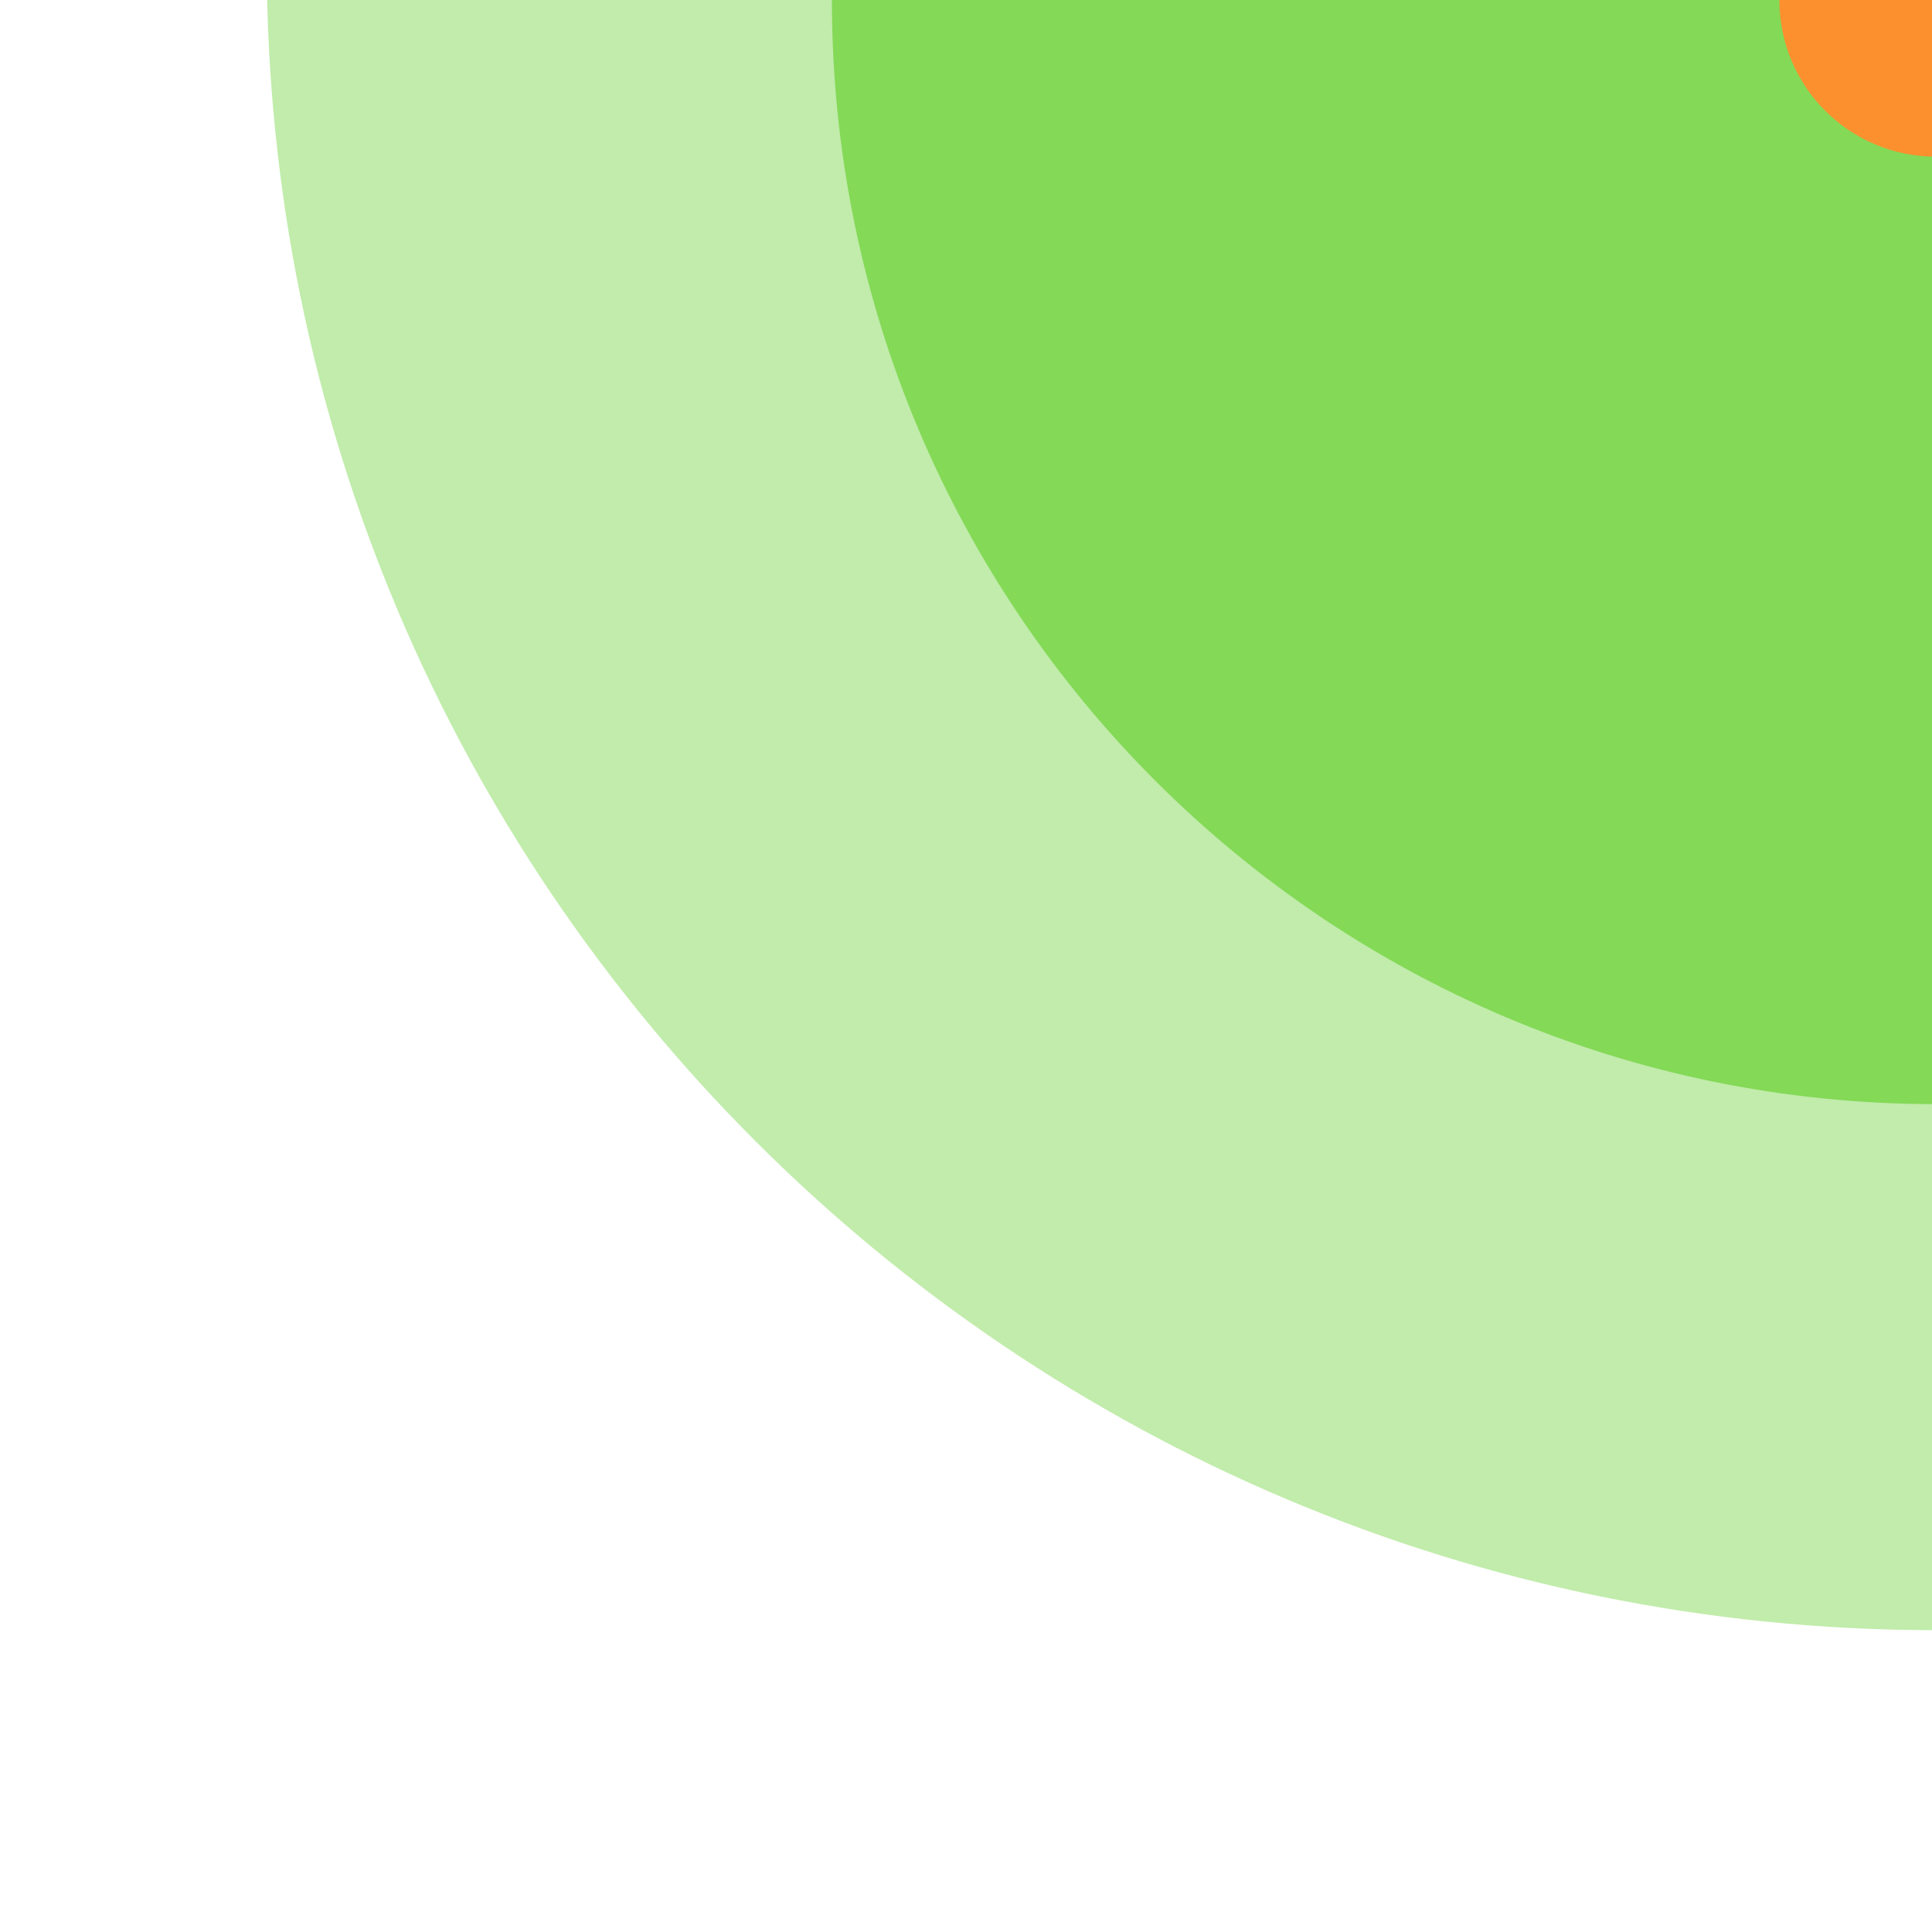
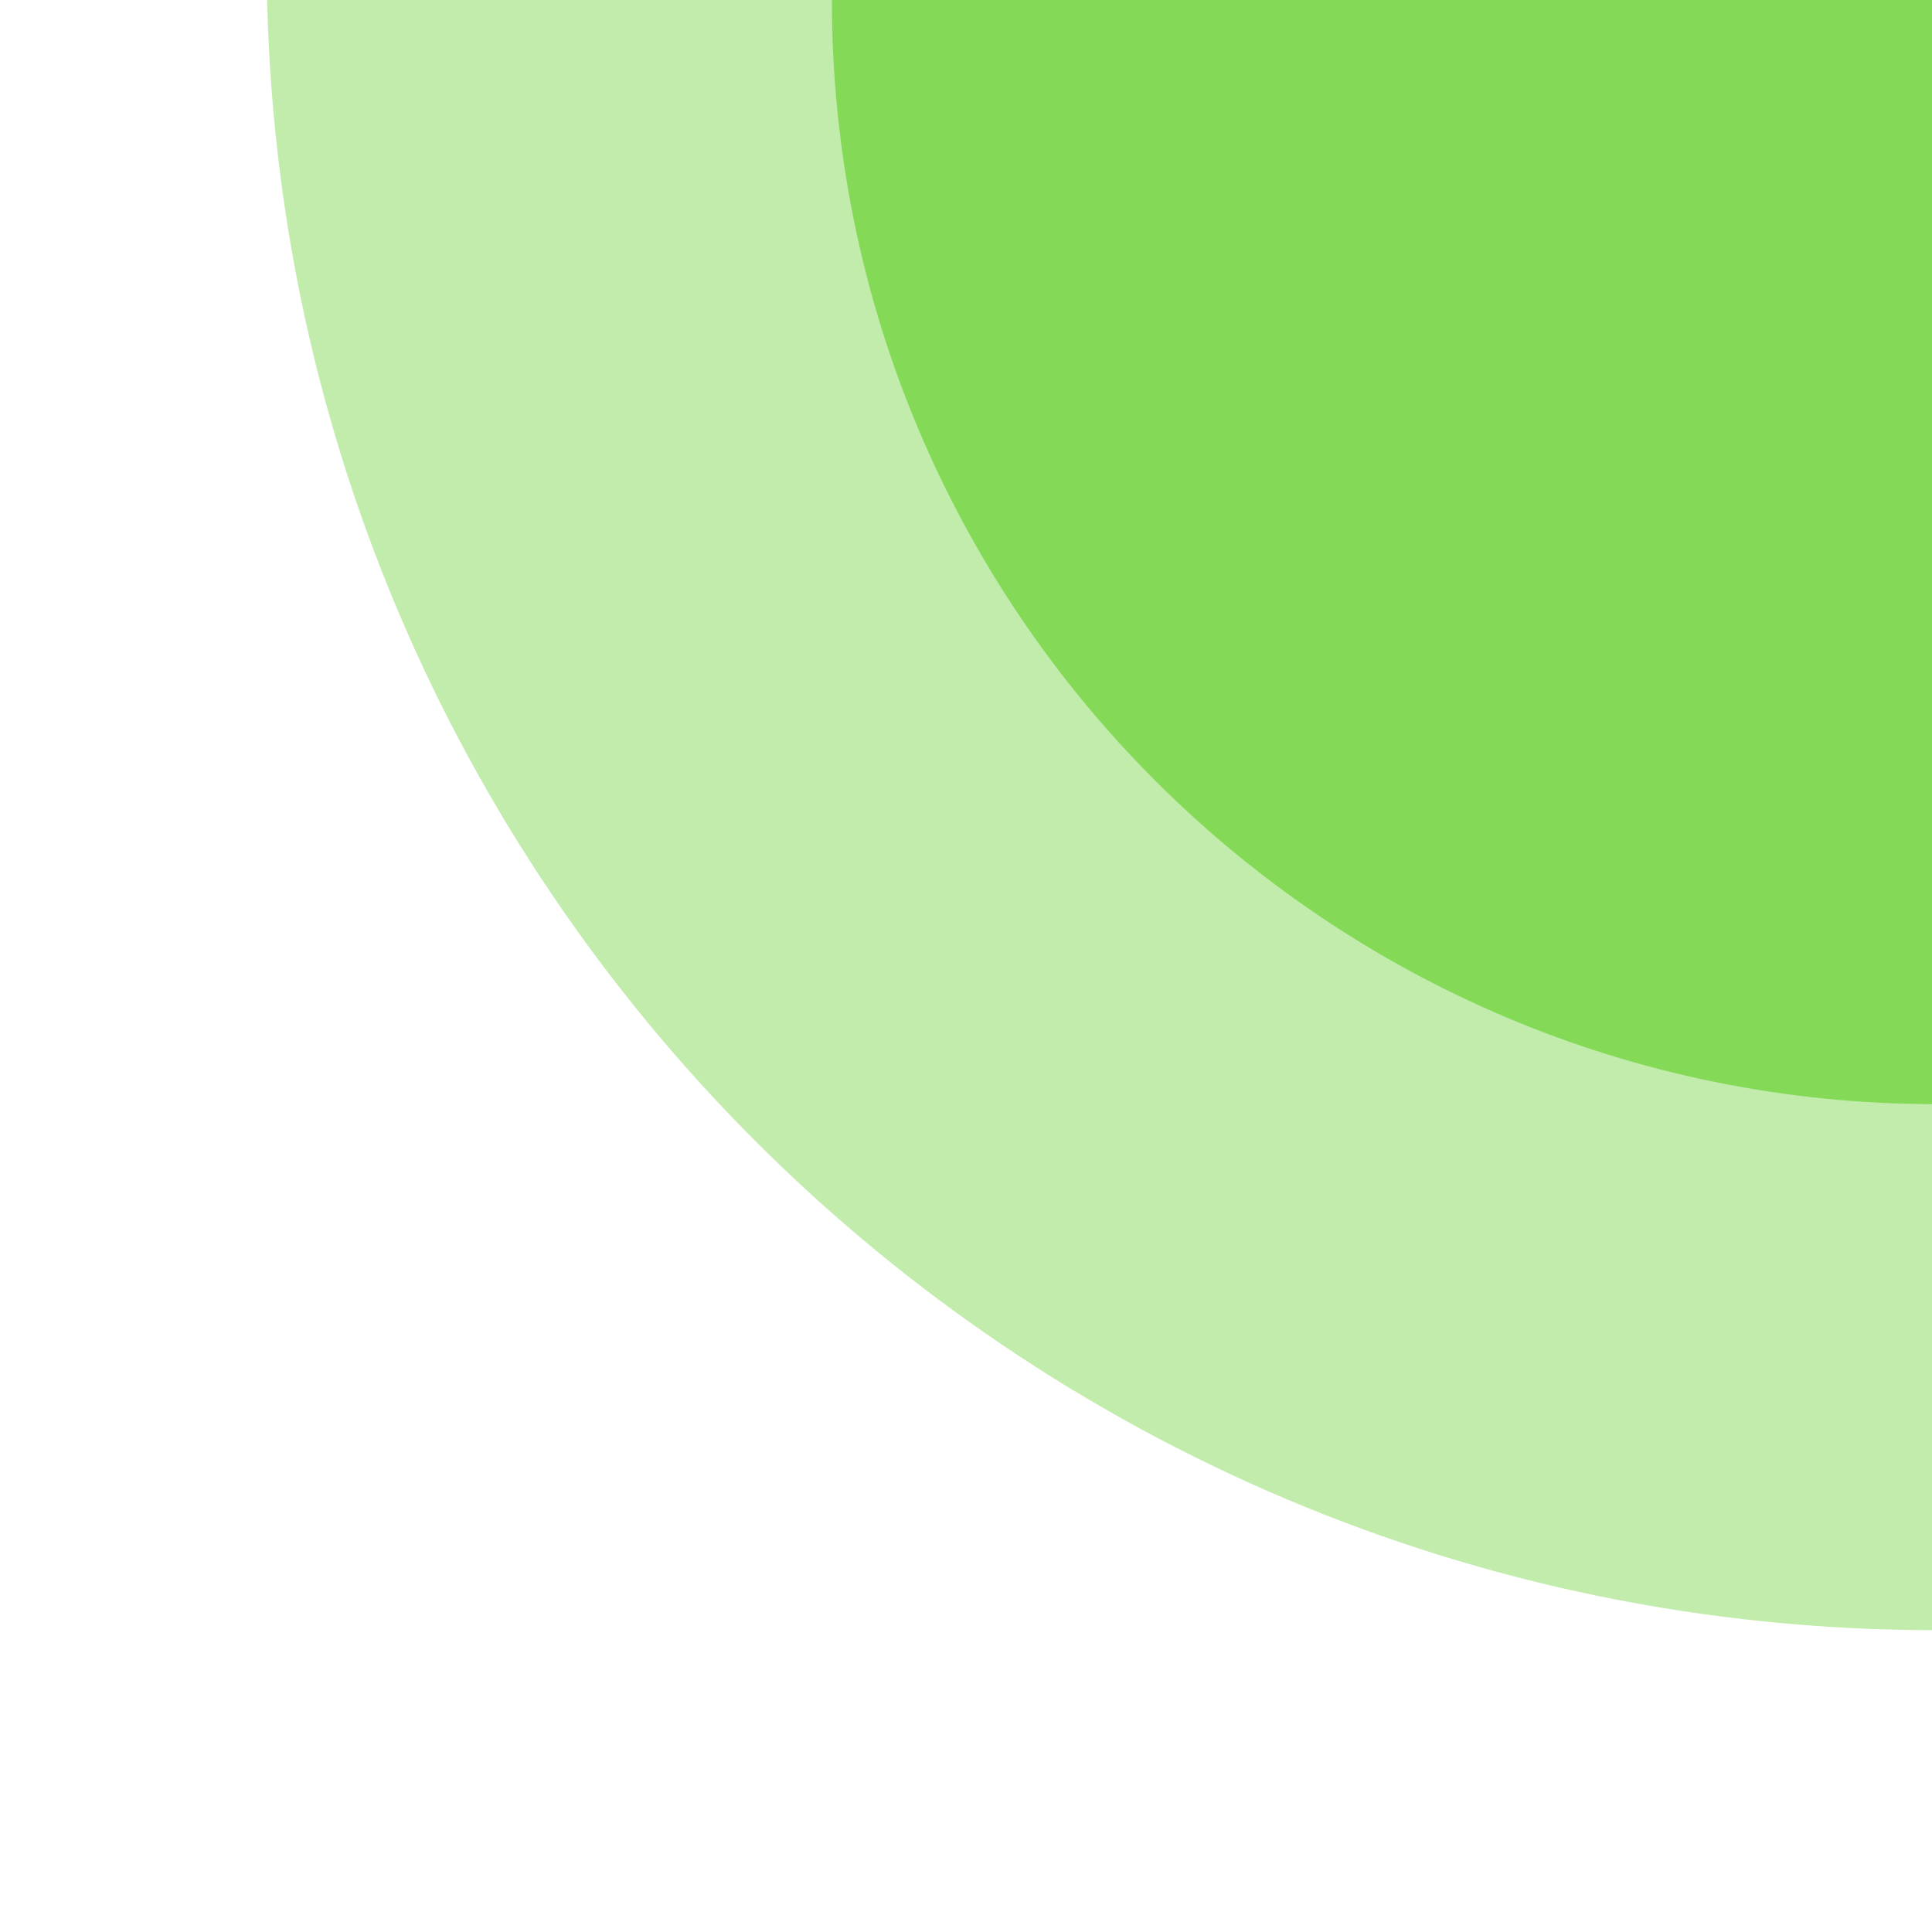
<svg xmlns="http://www.w3.org/2000/svg" id="Layer_1" data-name="Layer 1" viewBox="0 0 220 220">
  <defs>
-     <style>.cls-1{fill:none;}.cls-2{clip-path:url(#clip-path);}.cls-3{fill:#84D957;isolation:isolate;opacity:0.5;}.cls-4{fill:#84D957;}.cls-5{fill:#FC902F;}</style>
+     <style>.cls-1{fill:none;}.cls-2{clip-path:url(#clip-path);}.cls-3{fill:#84D957;isolation:isolate;opacity:0.5;}.cls-4{fill:#84D957;}.cls-5{fill:#84D957;}</style>
    <clipPath id="clip-path">
      <rect class="cls-1" width="220" height="220" />
    </clipPath>
  </defs>
  <g class="cls-2">
    <path class="cls-3" d="M220.45-4.45V185.63c-105,0-190.08-85.11-190.08-190.08Z" />
    <path class="cls-4" d="M220.45,0V125.73A125.73,125.73,0,0,1,94.73,0Z" />
    <path class="cls-5" d="M220.45,0V17.84A17.83,17.83,0,0,1,202.62,0Z" />
  </g>
</svg>
